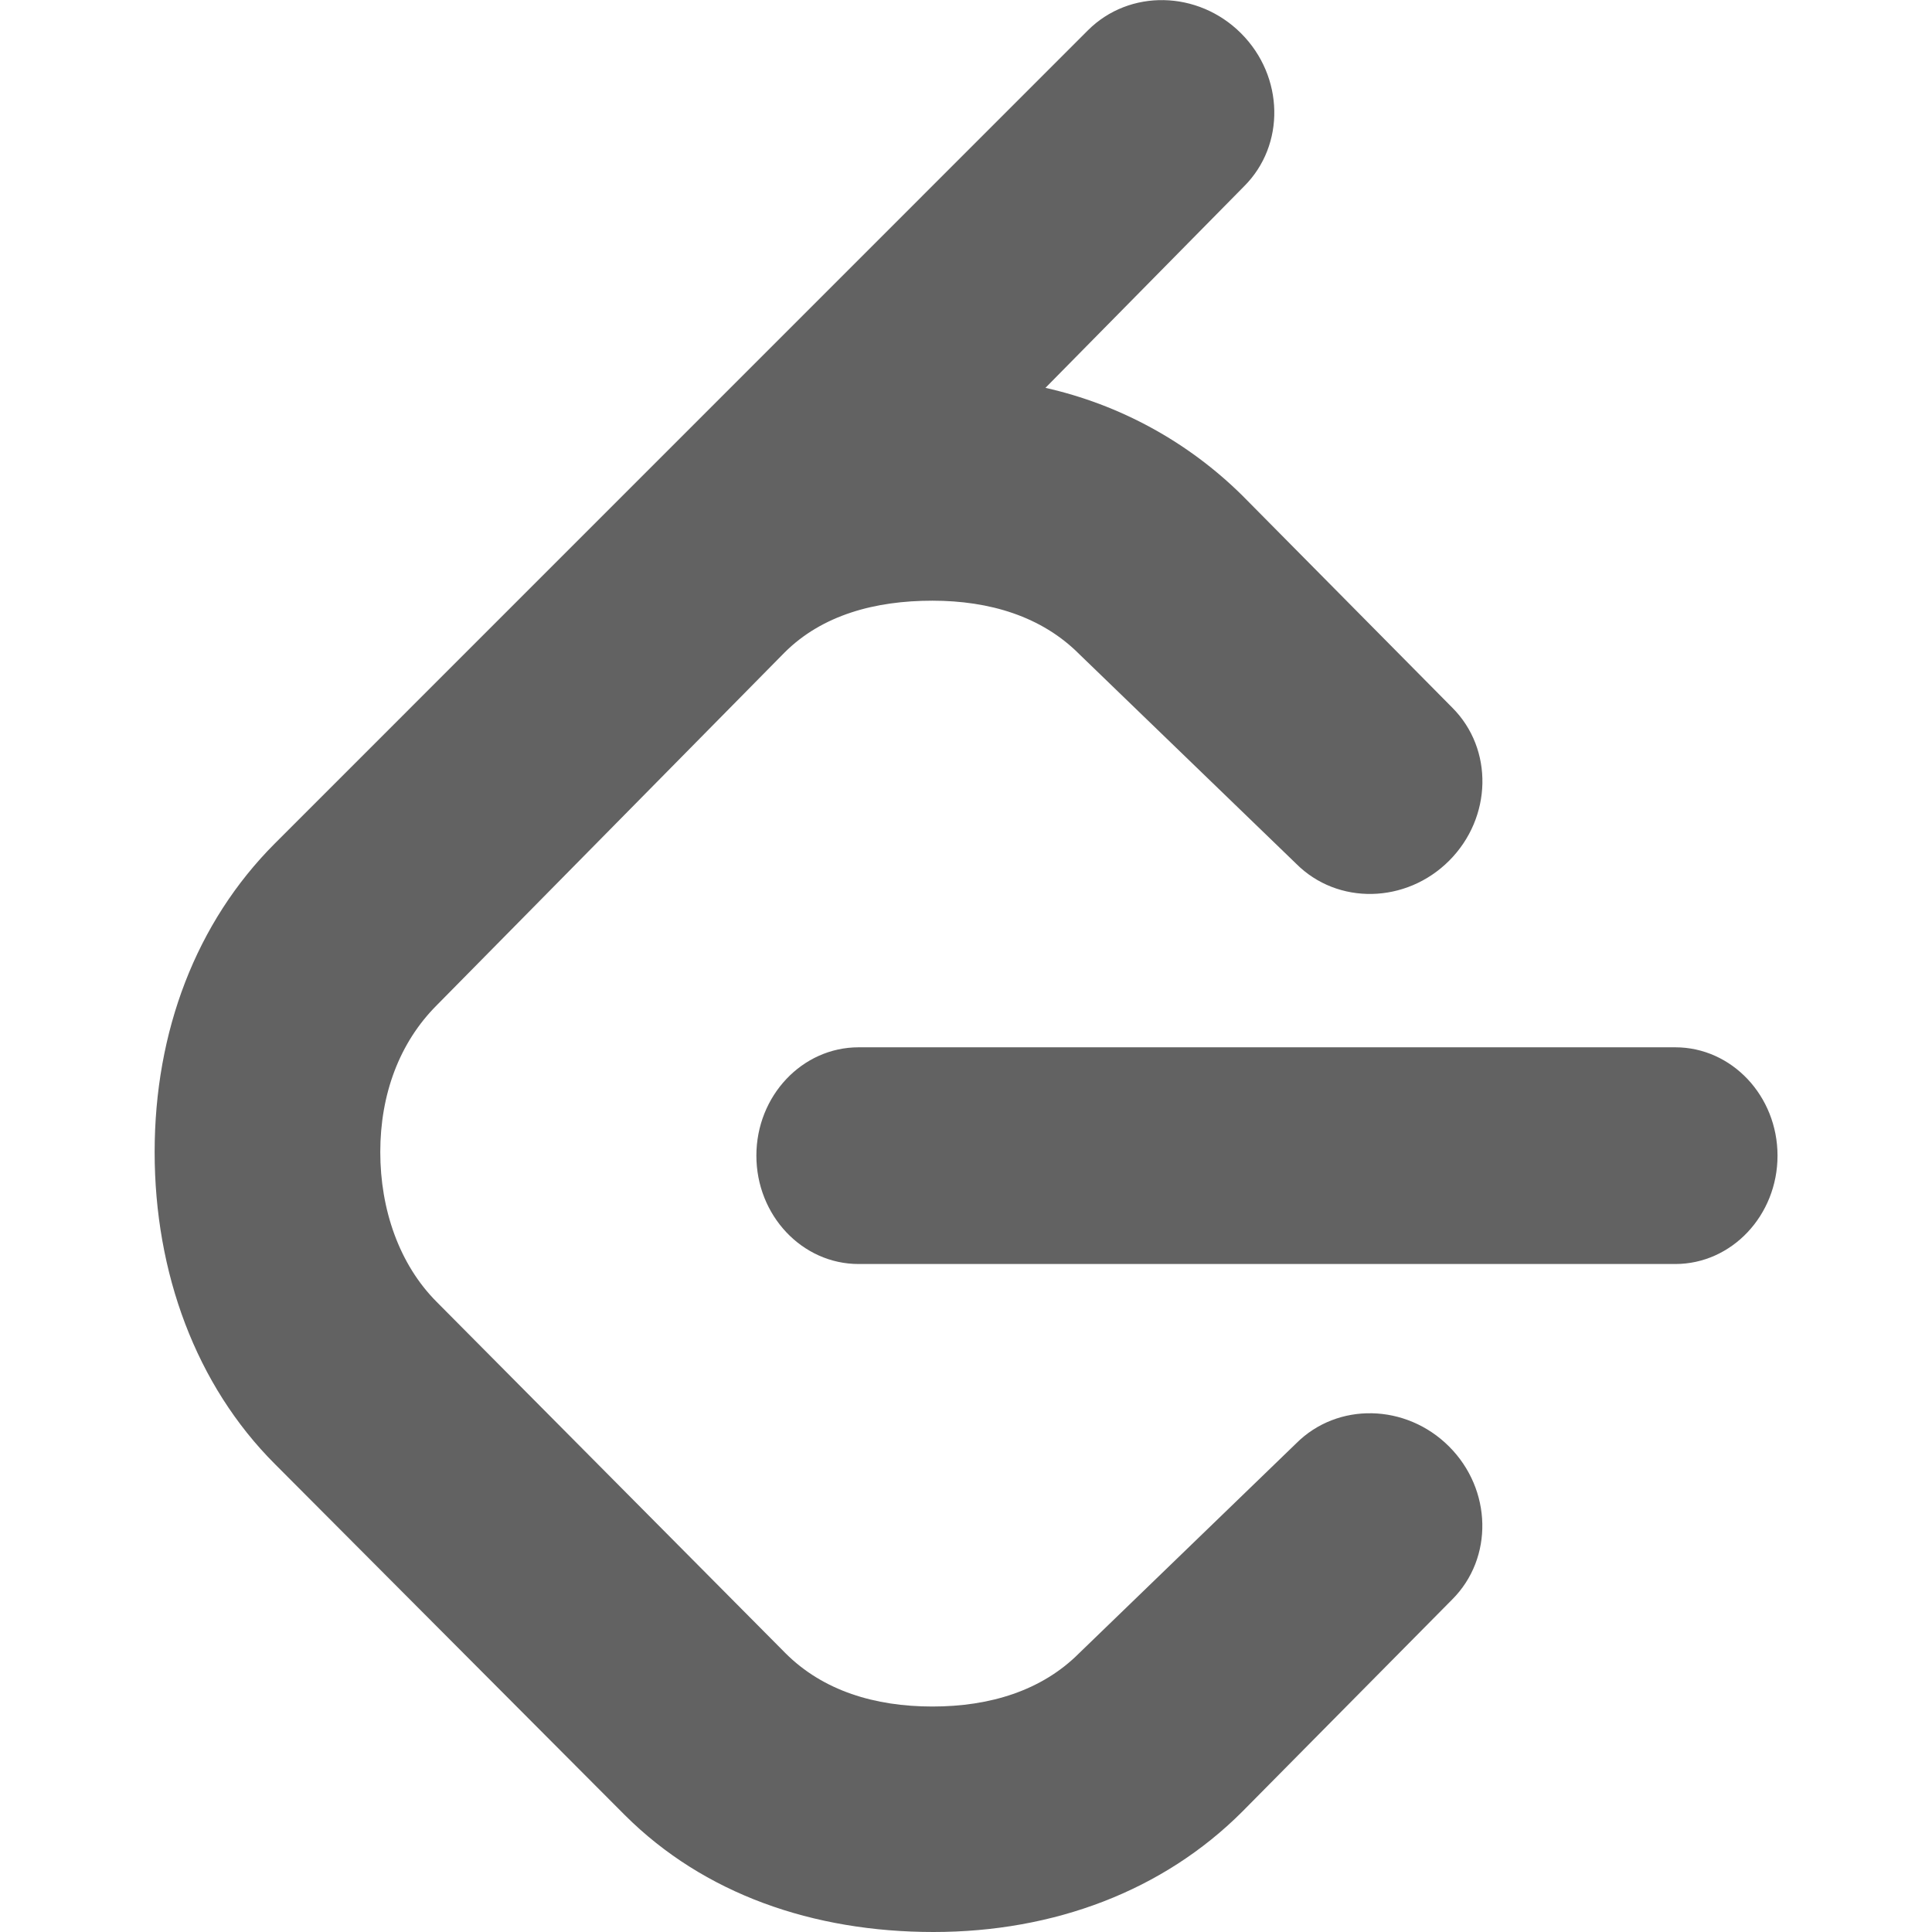
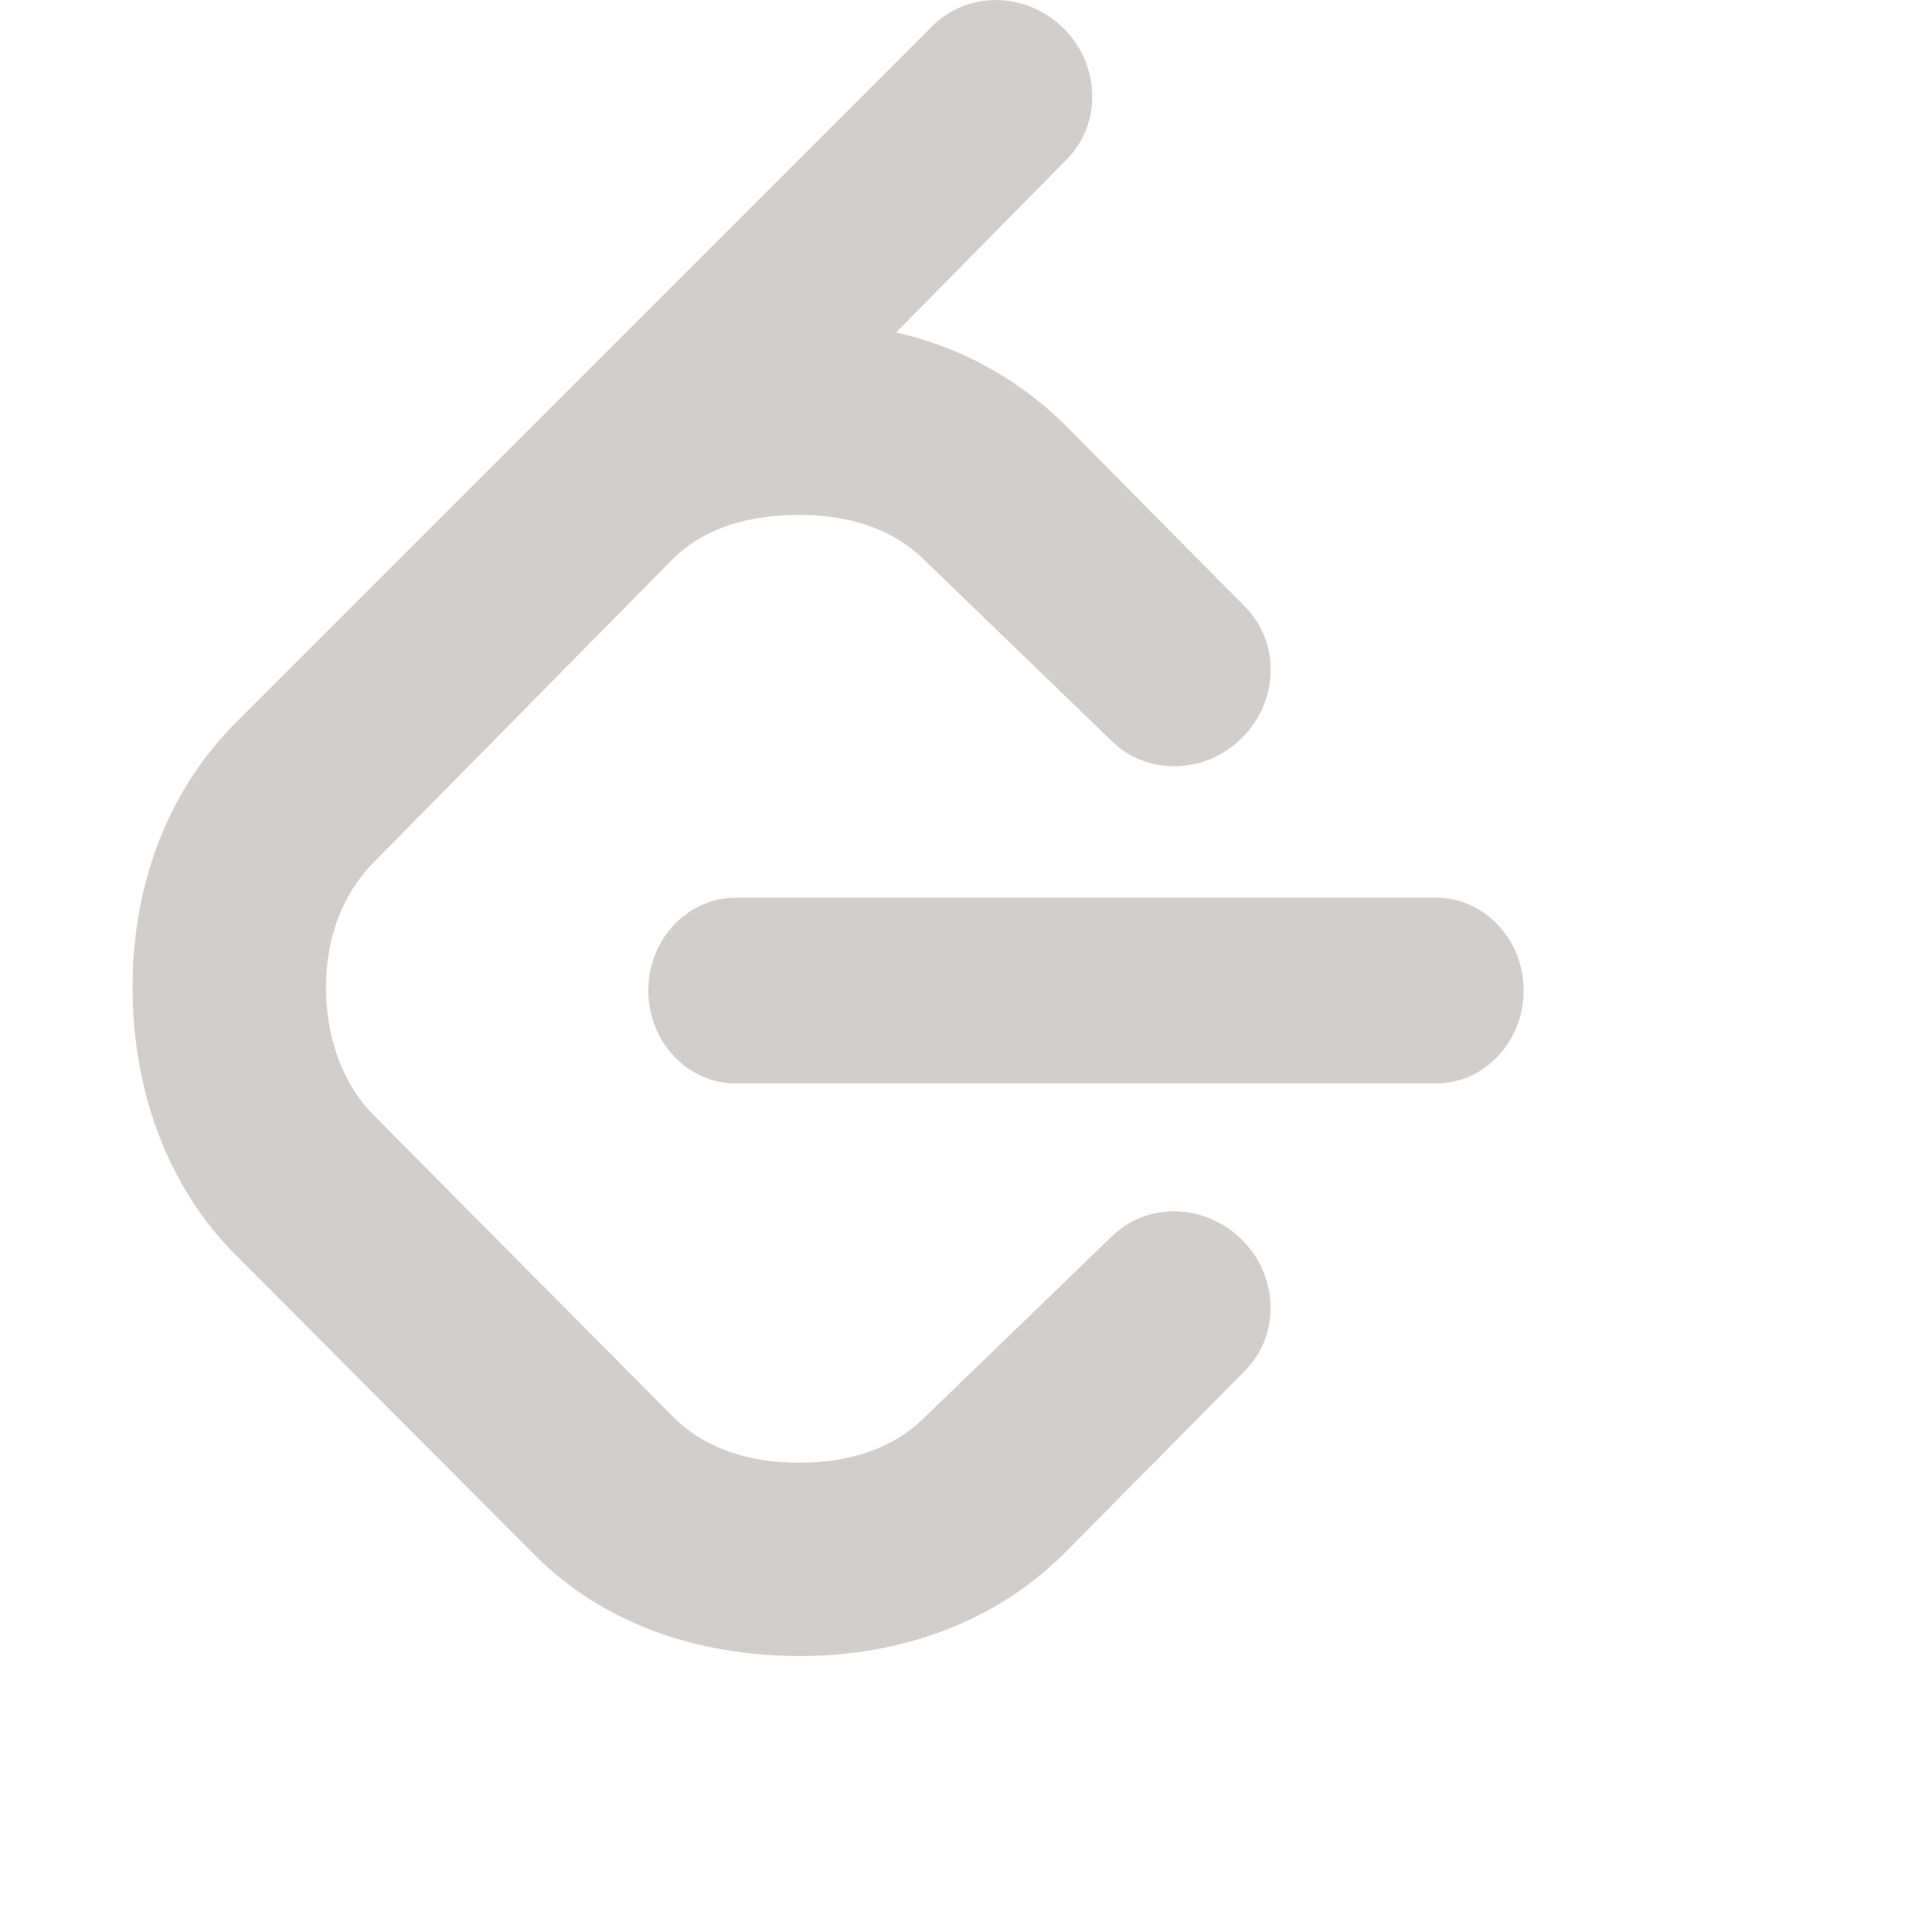
- <svg xmlns="http://www.w3.org/2000/svg" width="24" height="24" preserveAspectRatio="xMidYMid meet" viewBox="0 0 24 24" style="-ms-transform: rotate(360deg); -webkit-transform: rotate(360deg); transform: rotate(360deg);">
-   <path d="M16.102 17.93l-2.697 2.607c-.466.467-1.111.662-1.823.662s-1.357-.195-1.824-.662l-4.332-4.363c-.467-.467-.702-1.15-.702-1.863s.235-1.357.702-1.824l4.319-4.38c.467-.467 1.125-.645 1.837-.645s1.357.195 1.823.662l2.697 2.606c.514.515 1.365.497 1.9-.038.535-.536.553-1.387.039-1.901l-2.609-2.636a5.055 5.055 0 00-2.445-1.337l2.467-2.503c.516-.514.498-1.366-.037-1.901-.535-.535-1.387-.552-1.902-.038l-10.1 10.101c-.981.982-1.494 2.337-1.494 3.835 0 1.498.513 2.895 1.494 3.875l4.347 4.361c.981.979 2.337 1.452 3.834 1.452s2.853-.512 3.835-1.494l2.609-2.637c.514-.514.496-1.365-.039-1.9s-1.386-.553-1.899-.039zm4.709-4.92H10.666c-.702 0-1.27.604-1.27 1.346s.568 1.346 1.27 1.346h10.145c.701 0 1.27-.604 1.27-1.346s-.569-1.346-1.27-1.346z" fill="#626262" />
-   <rect x="0" y="0" width="24" height="24" fill="rgba(0, 0, 0, 0)" />
+ <svg xmlns="http://www.w3.org/2000/svg" x="0px" y="0px" preserveAspectRatio="xMidYMid meet" viewBox="0 0 28 28" style="-ms-transform: rotate(360deg); -webkit-transform: rotate(360deg); transform: rotate(360deg);" xml:space="preserve">
+   <path id="Leetcode" fill="#D1CeCC" d="M16.102 17.93l-2.697 2.607c-.466.467-1.111.662-1.823.662s-1.357-.195-1.824-.662l-4.332-4.363c-.467-.467-.702-1.15-.702-1.863s.235-1.357.702-1.824l4.319-4.38c.467-.467 1.125-.645 1.837-.645s1.357.195 1.823.662l2.697 2.606c.514.515 1.365.497 1.9-.038.535-.536.553-1.387.039-1.901l-2.609-2.636a5.055 5.055 0 00-2.445-1.337l2.467-2.503c.516-.514.498-1.366-.037-1.901-.535-.535-1.387-.552-1.902-.038l-10.1 10.101c-.981.982-1.494 2.337-1.494 3.835 0 1.498.513 2.895 1.494 3.875l4.347 4.361c.981.979 2.337 1.452 3.834 1.452s2.853-.512 3.835-1.494l2.609-2.637c.514-.514.496-1.365-.039-1.9s-1.386-.553-1.899-.039zm4.709-4.92H10.666c-.702 0-1.27.604-1.27 1.346s.568 1.346 1.27 1.346h10.145c.701 0 1.27-.604 1.27-1.346s-.569-1.346-1.27-1.346z" />
</svg>
